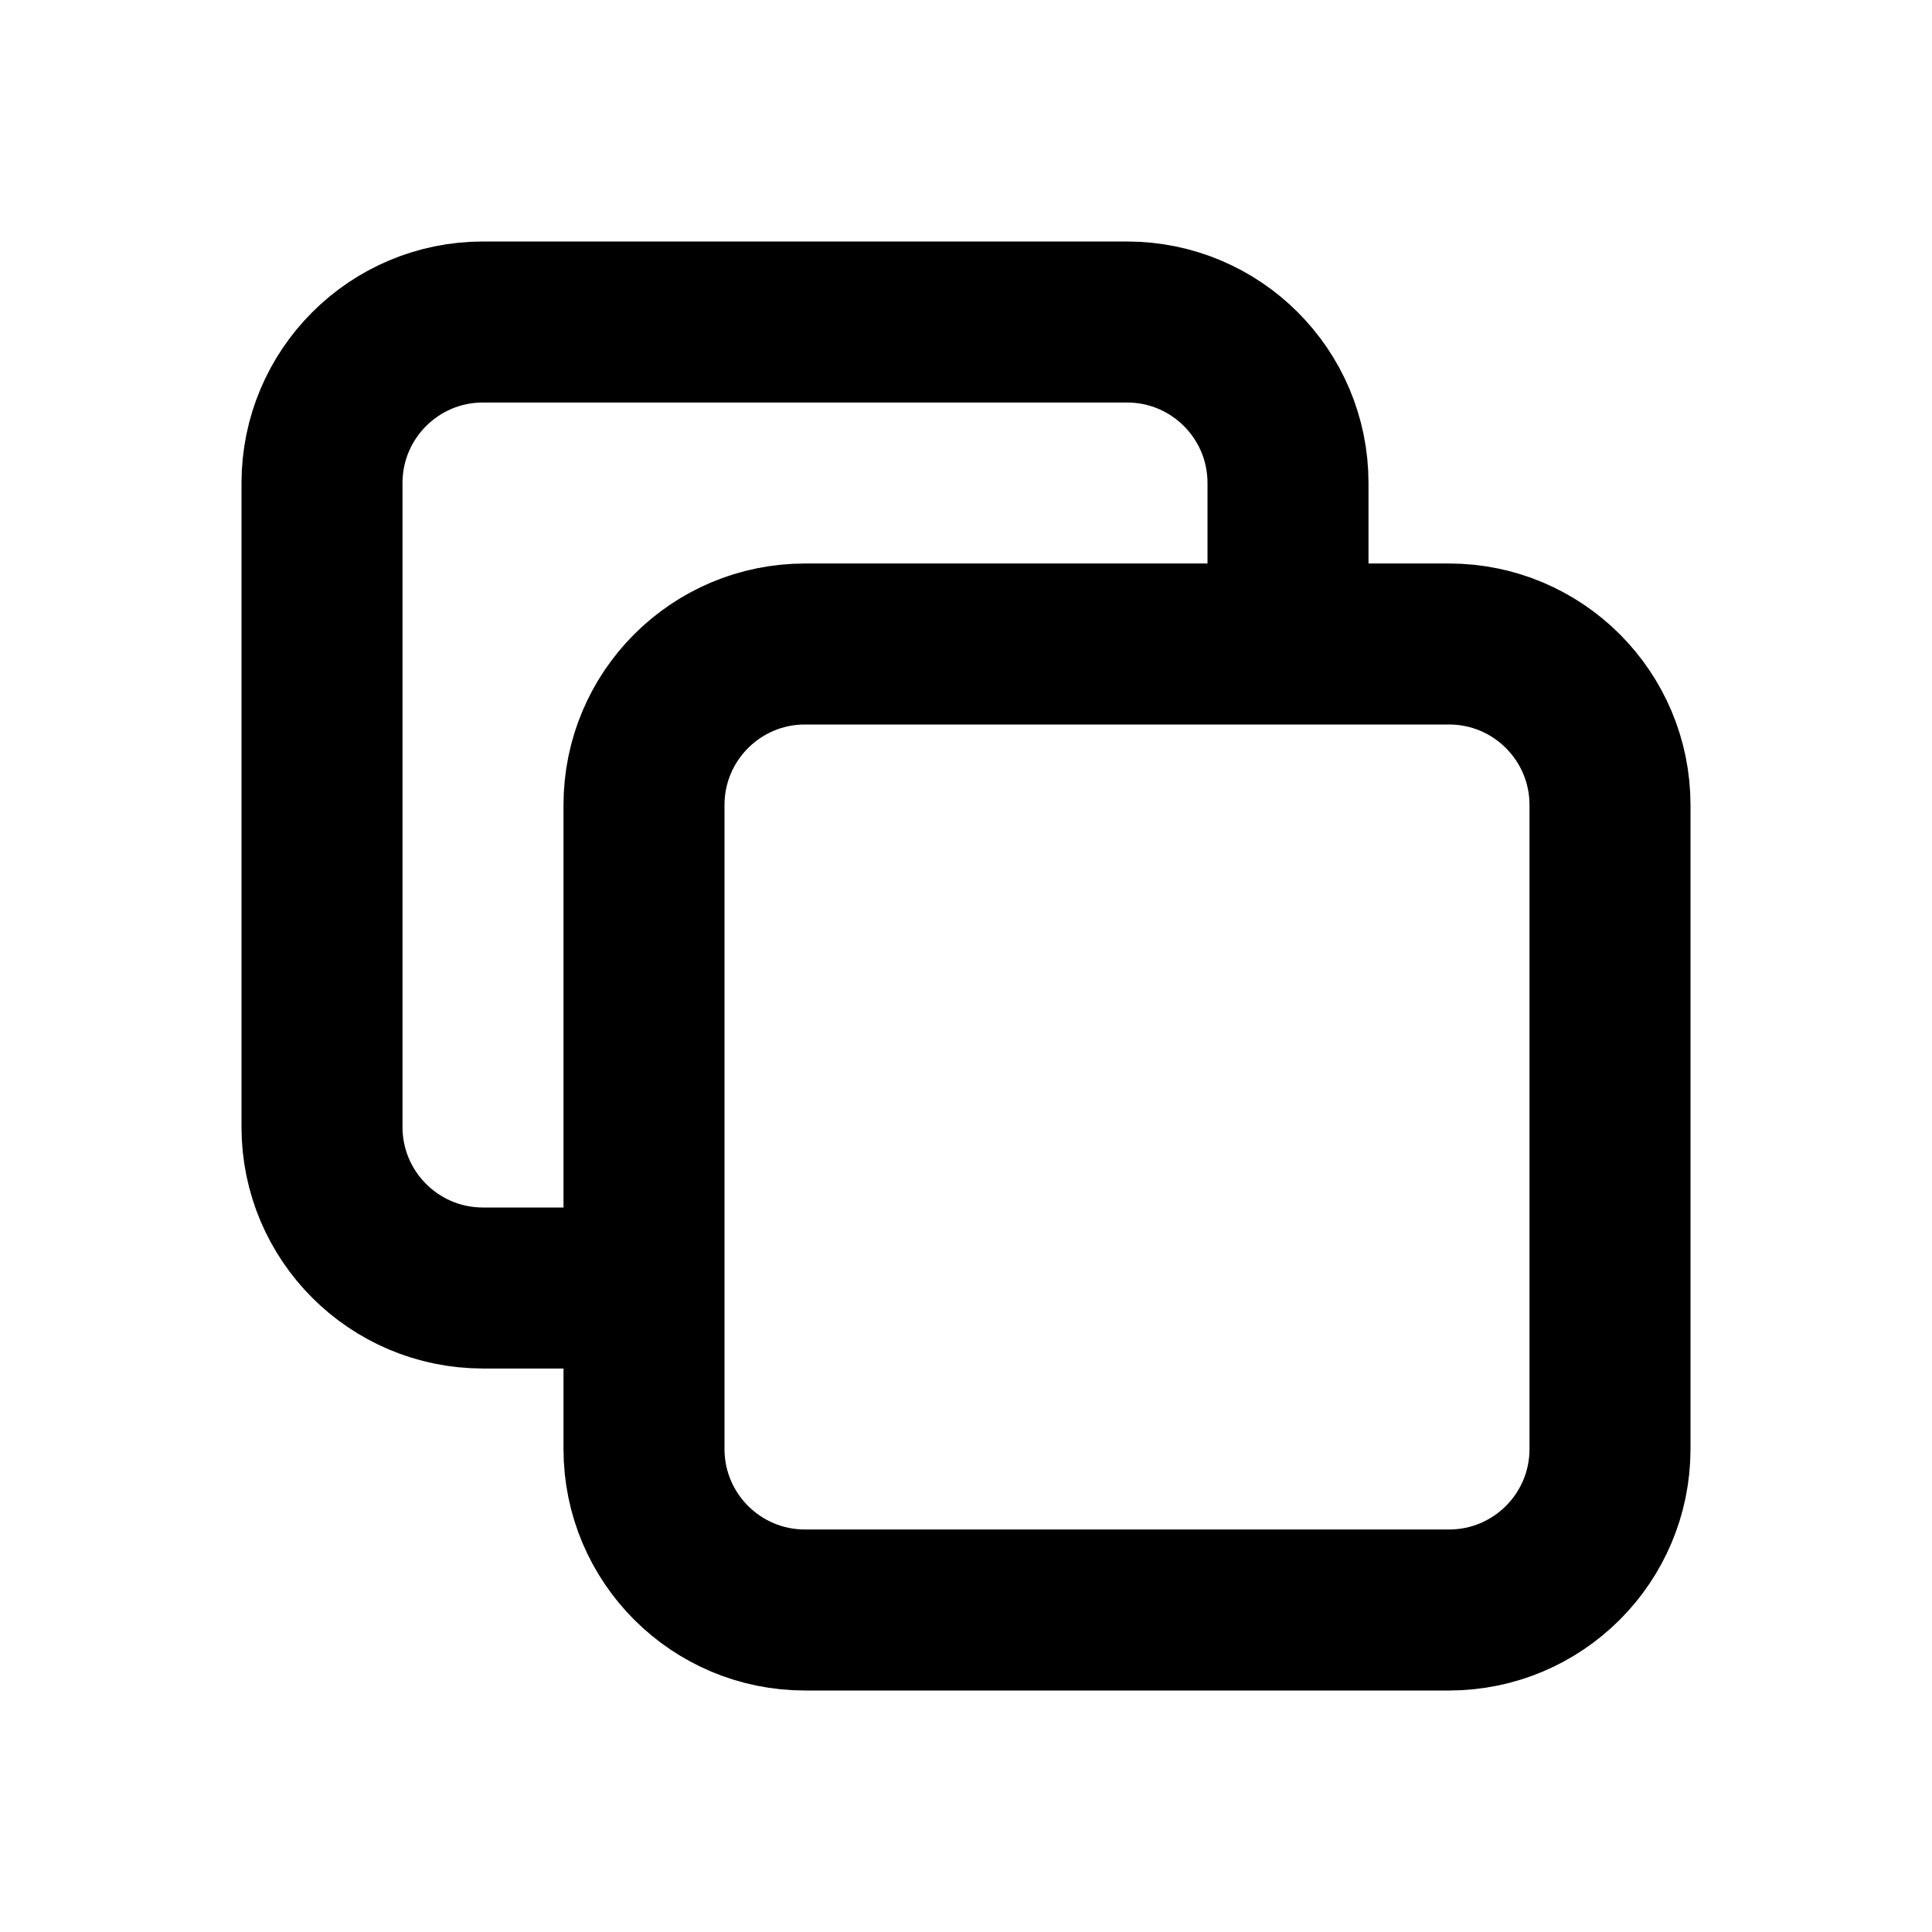
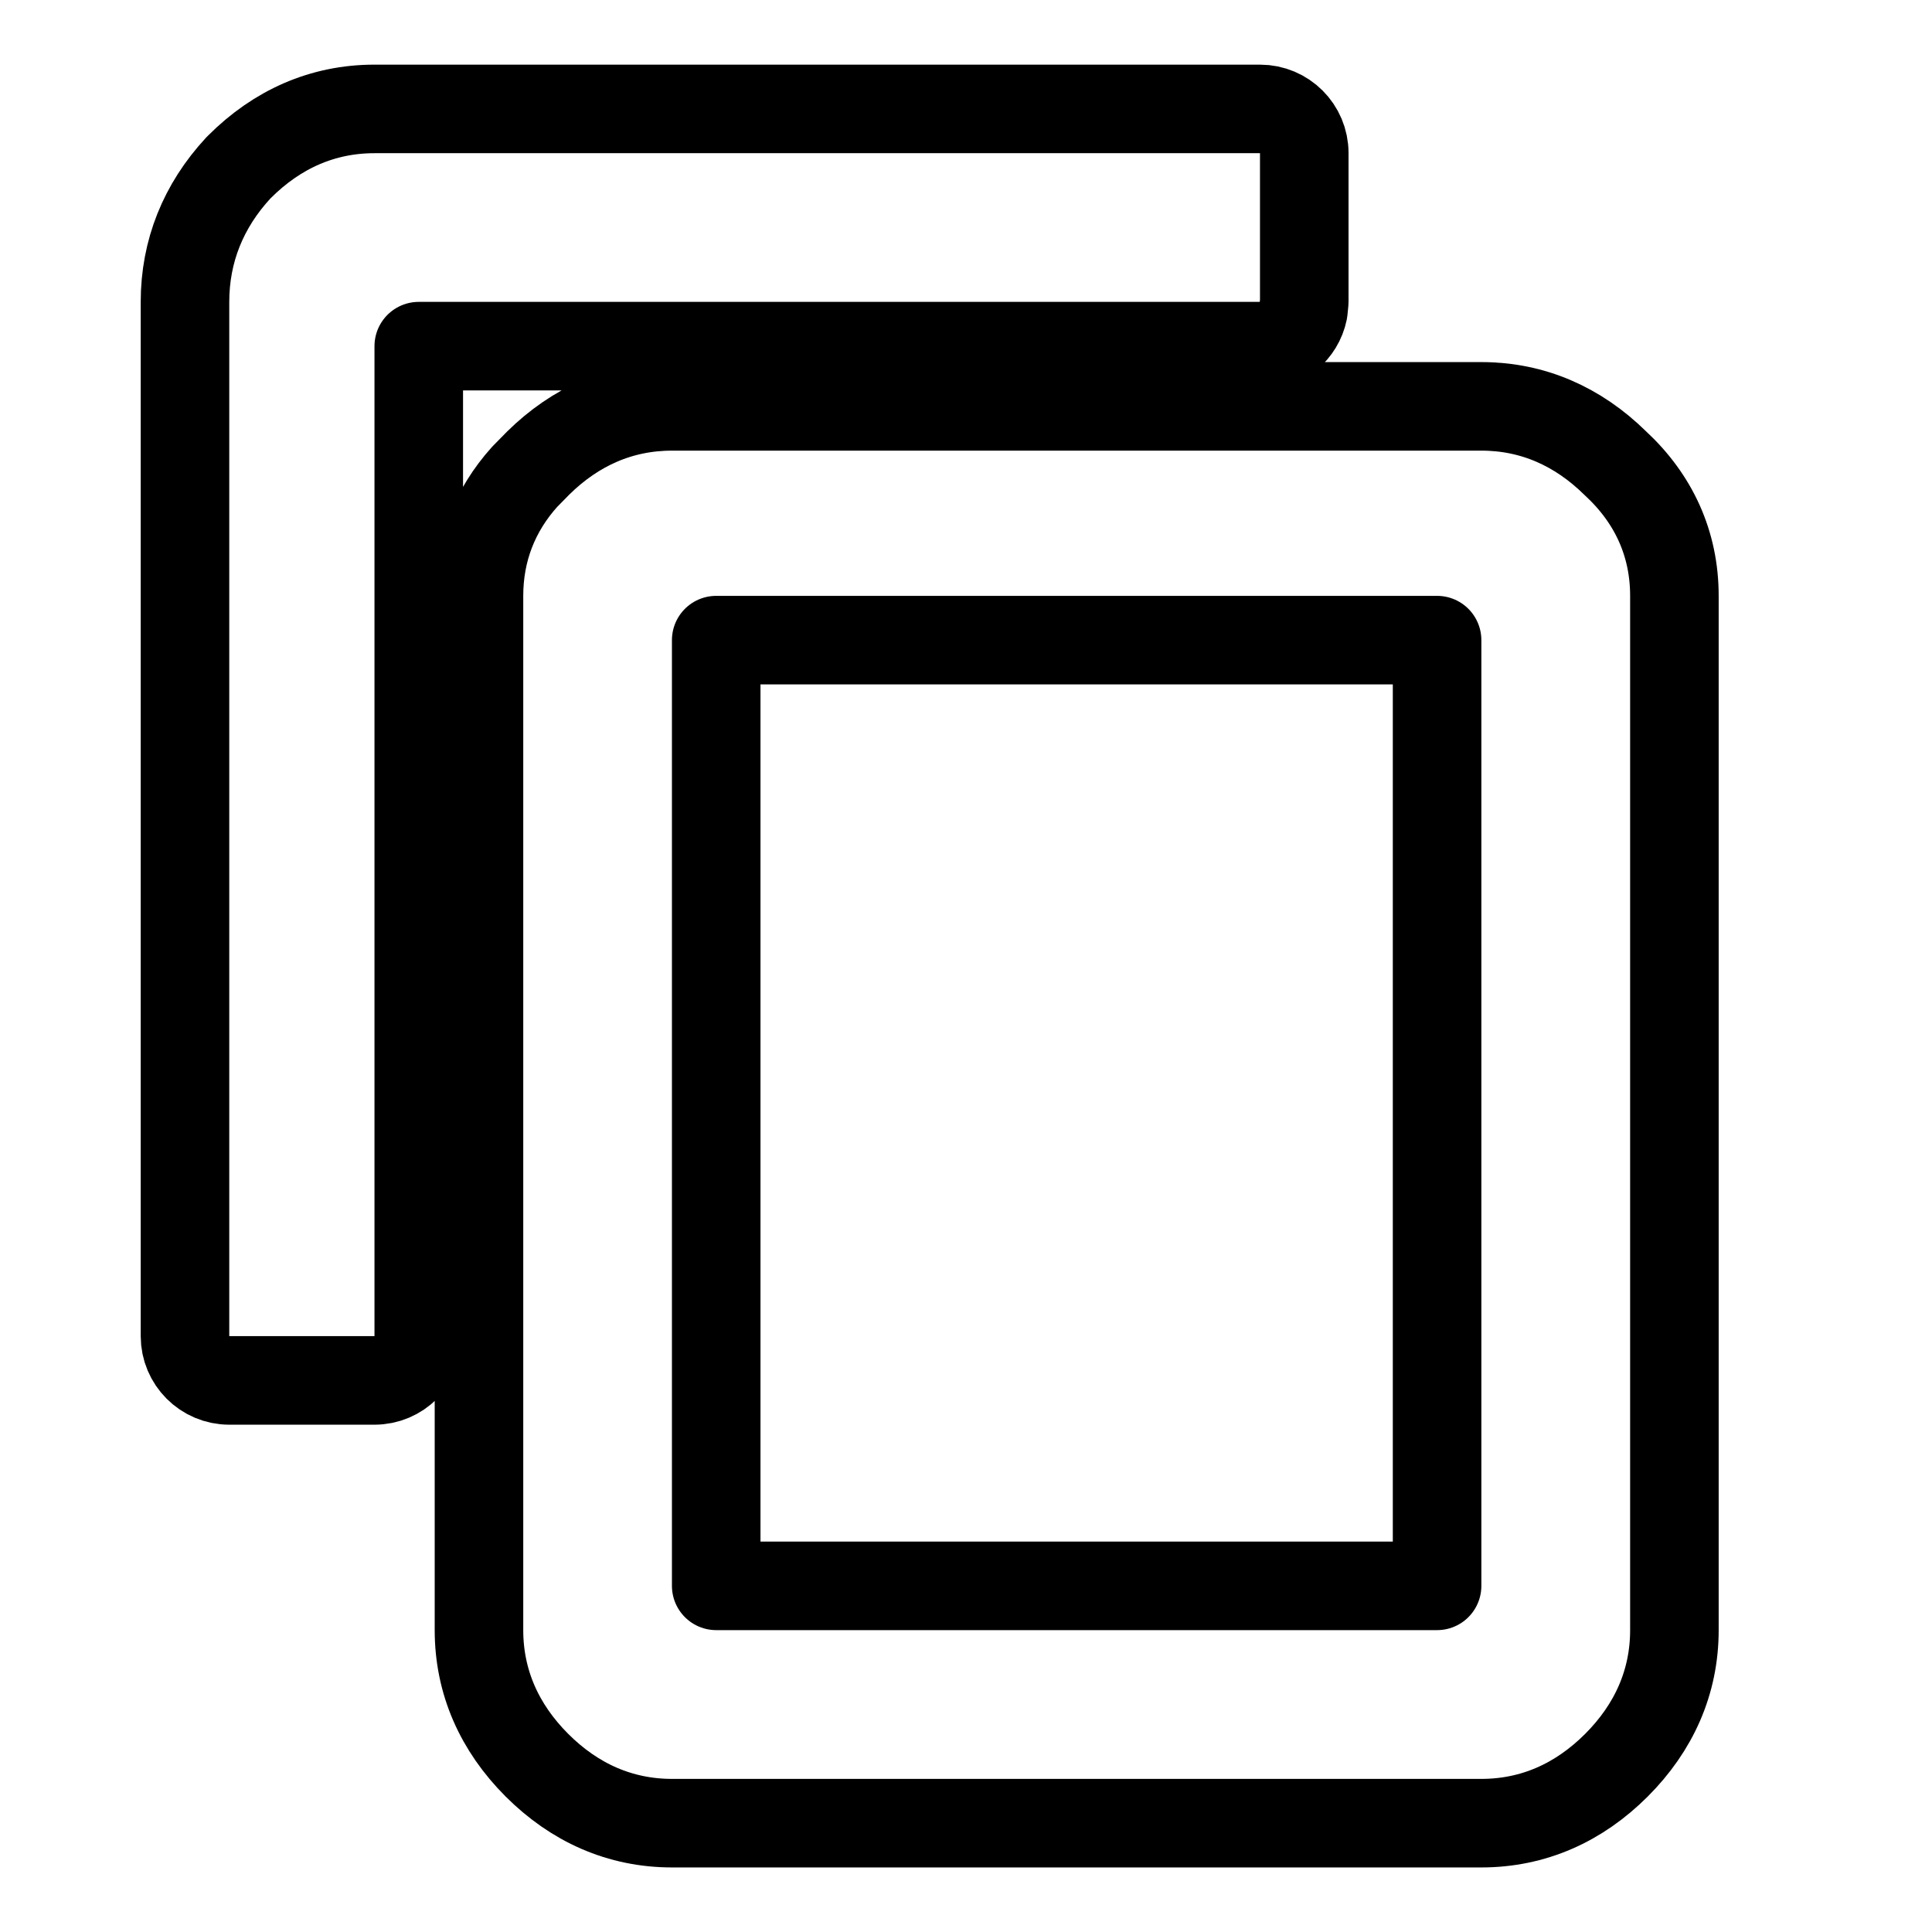
- <svg xmlns="http://www.w3.org/2000/svg" width="16" height="16" fill="none" stroke="currentColor" viewBox="0 0 24 24">
-   <path stroke-linecap="round" stroke-linejoin="round" stroke-width="2" d="M8 16H6a2 2 0 01-2-2V6a2 2 0 012-2h8a2 2 0 012 2v2m-6 12h8a2 2 0 002-2v-8a2 2 0 00-2-2h-8a2 2 0 00-2 2v8a2 2 0 002 2z" />
+ <svg xmlns="http://www.w3.org/2000/svg" width="24" height="24" viewBox="0 0 24 24" fill="none">
+   <path d="M18.402 5.048C19.04 5.048 19.6 5.296 20.064 5.752H20.064C20.544 6.195 20.8 6.755 20.8 7.402V20.25C20.8 20.895 20.546 21.462 20.08 21.928C19.614 22.394 19.048 22.648 18.402 22.648H8.348C7.702 22.648 7.136 22.394 6.67 21.928C6.204 21.462 5.95 20.895 5.95 20.25V7.402C5.95 6.836 6.146 6.337 6.517 5.924L6.686 5.752C7.149 5.296 7.709 5.048 8.348 5.048H18.402ZM8.897 19.7H17.852V7.952H8.897V19.7ZM15.652 1.353C15.956 1.353 16.202 1.599 16.202 1.902V3.75L16.191 3.861C16.14 4.112 15.918 4.3 15.652 4.3H5.202V16.598C5.202 16.901 4.956 17.148 4.652 17.148H2.848C2.544 17.148 2.298 16.901 2.298 16.598V3.75C2.298 3.119 2.526 2.557 2.959 2.088L2.975 2.072C3.441 1.606 4.007 1.353 4.652 1.353H15.652Z" stroke="currentColor" stroke-width="1.1" stroke-linecap="round" stroke-linejoin="round" />
</svg>
